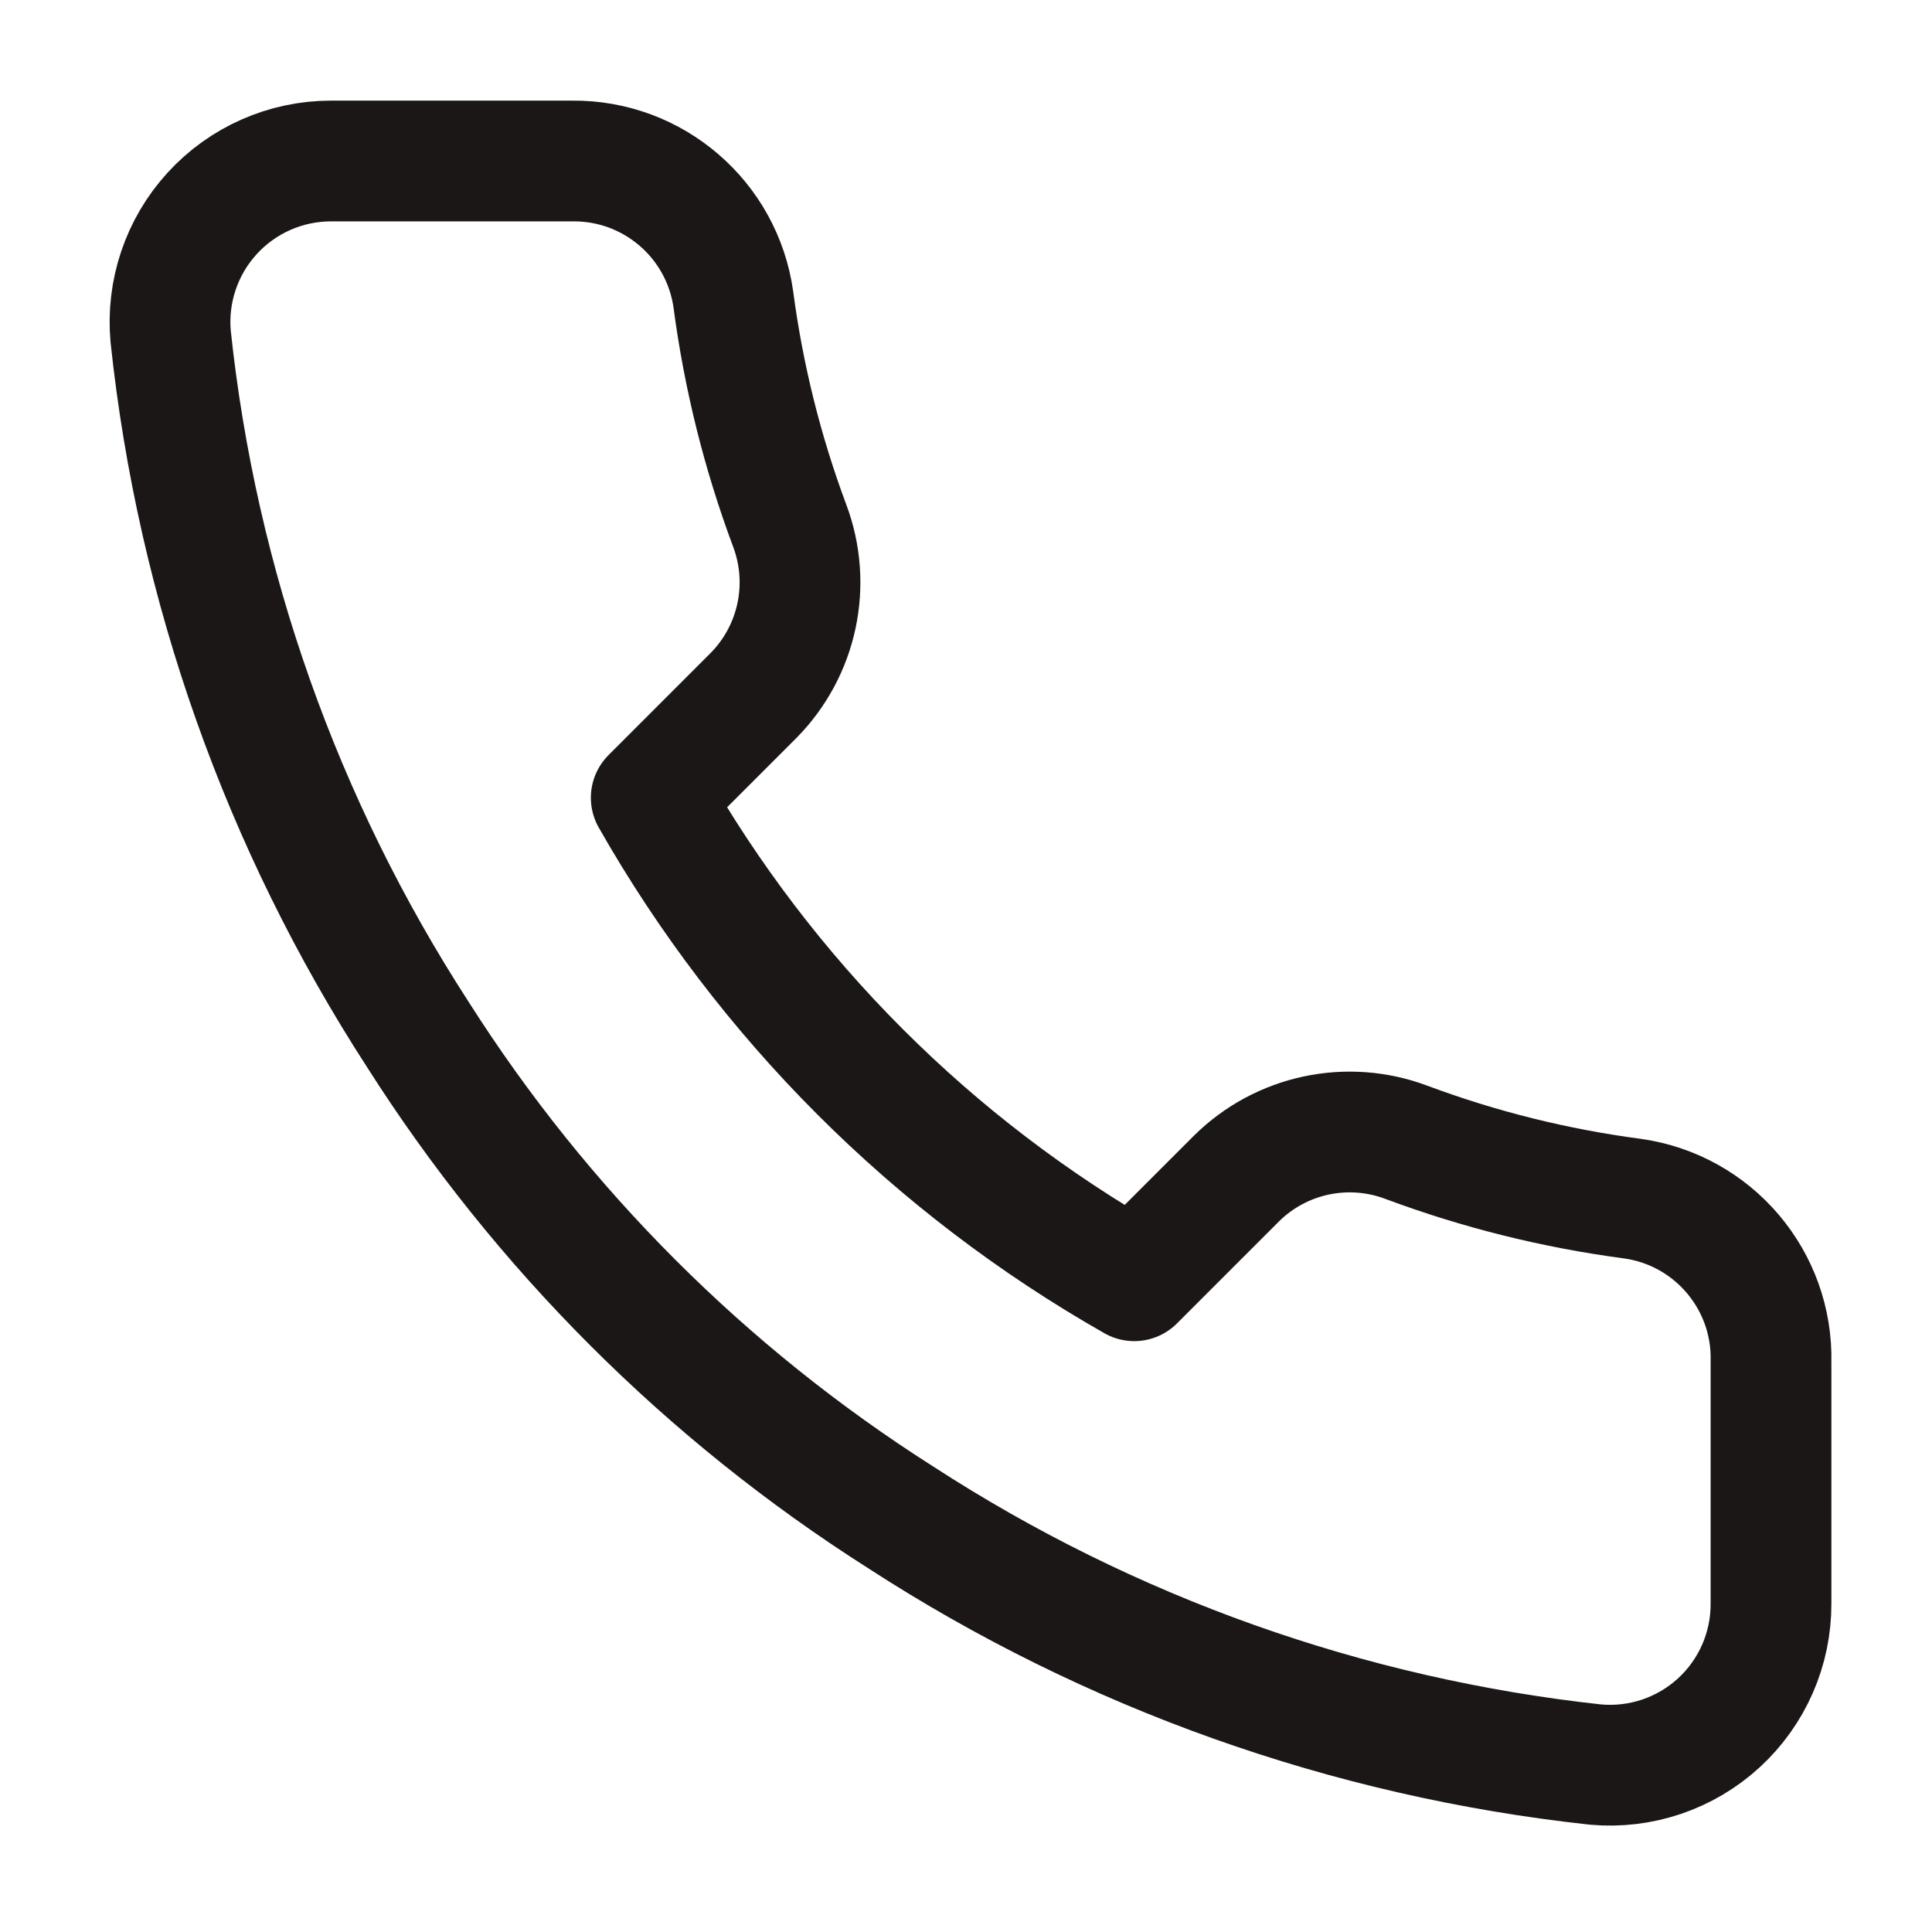
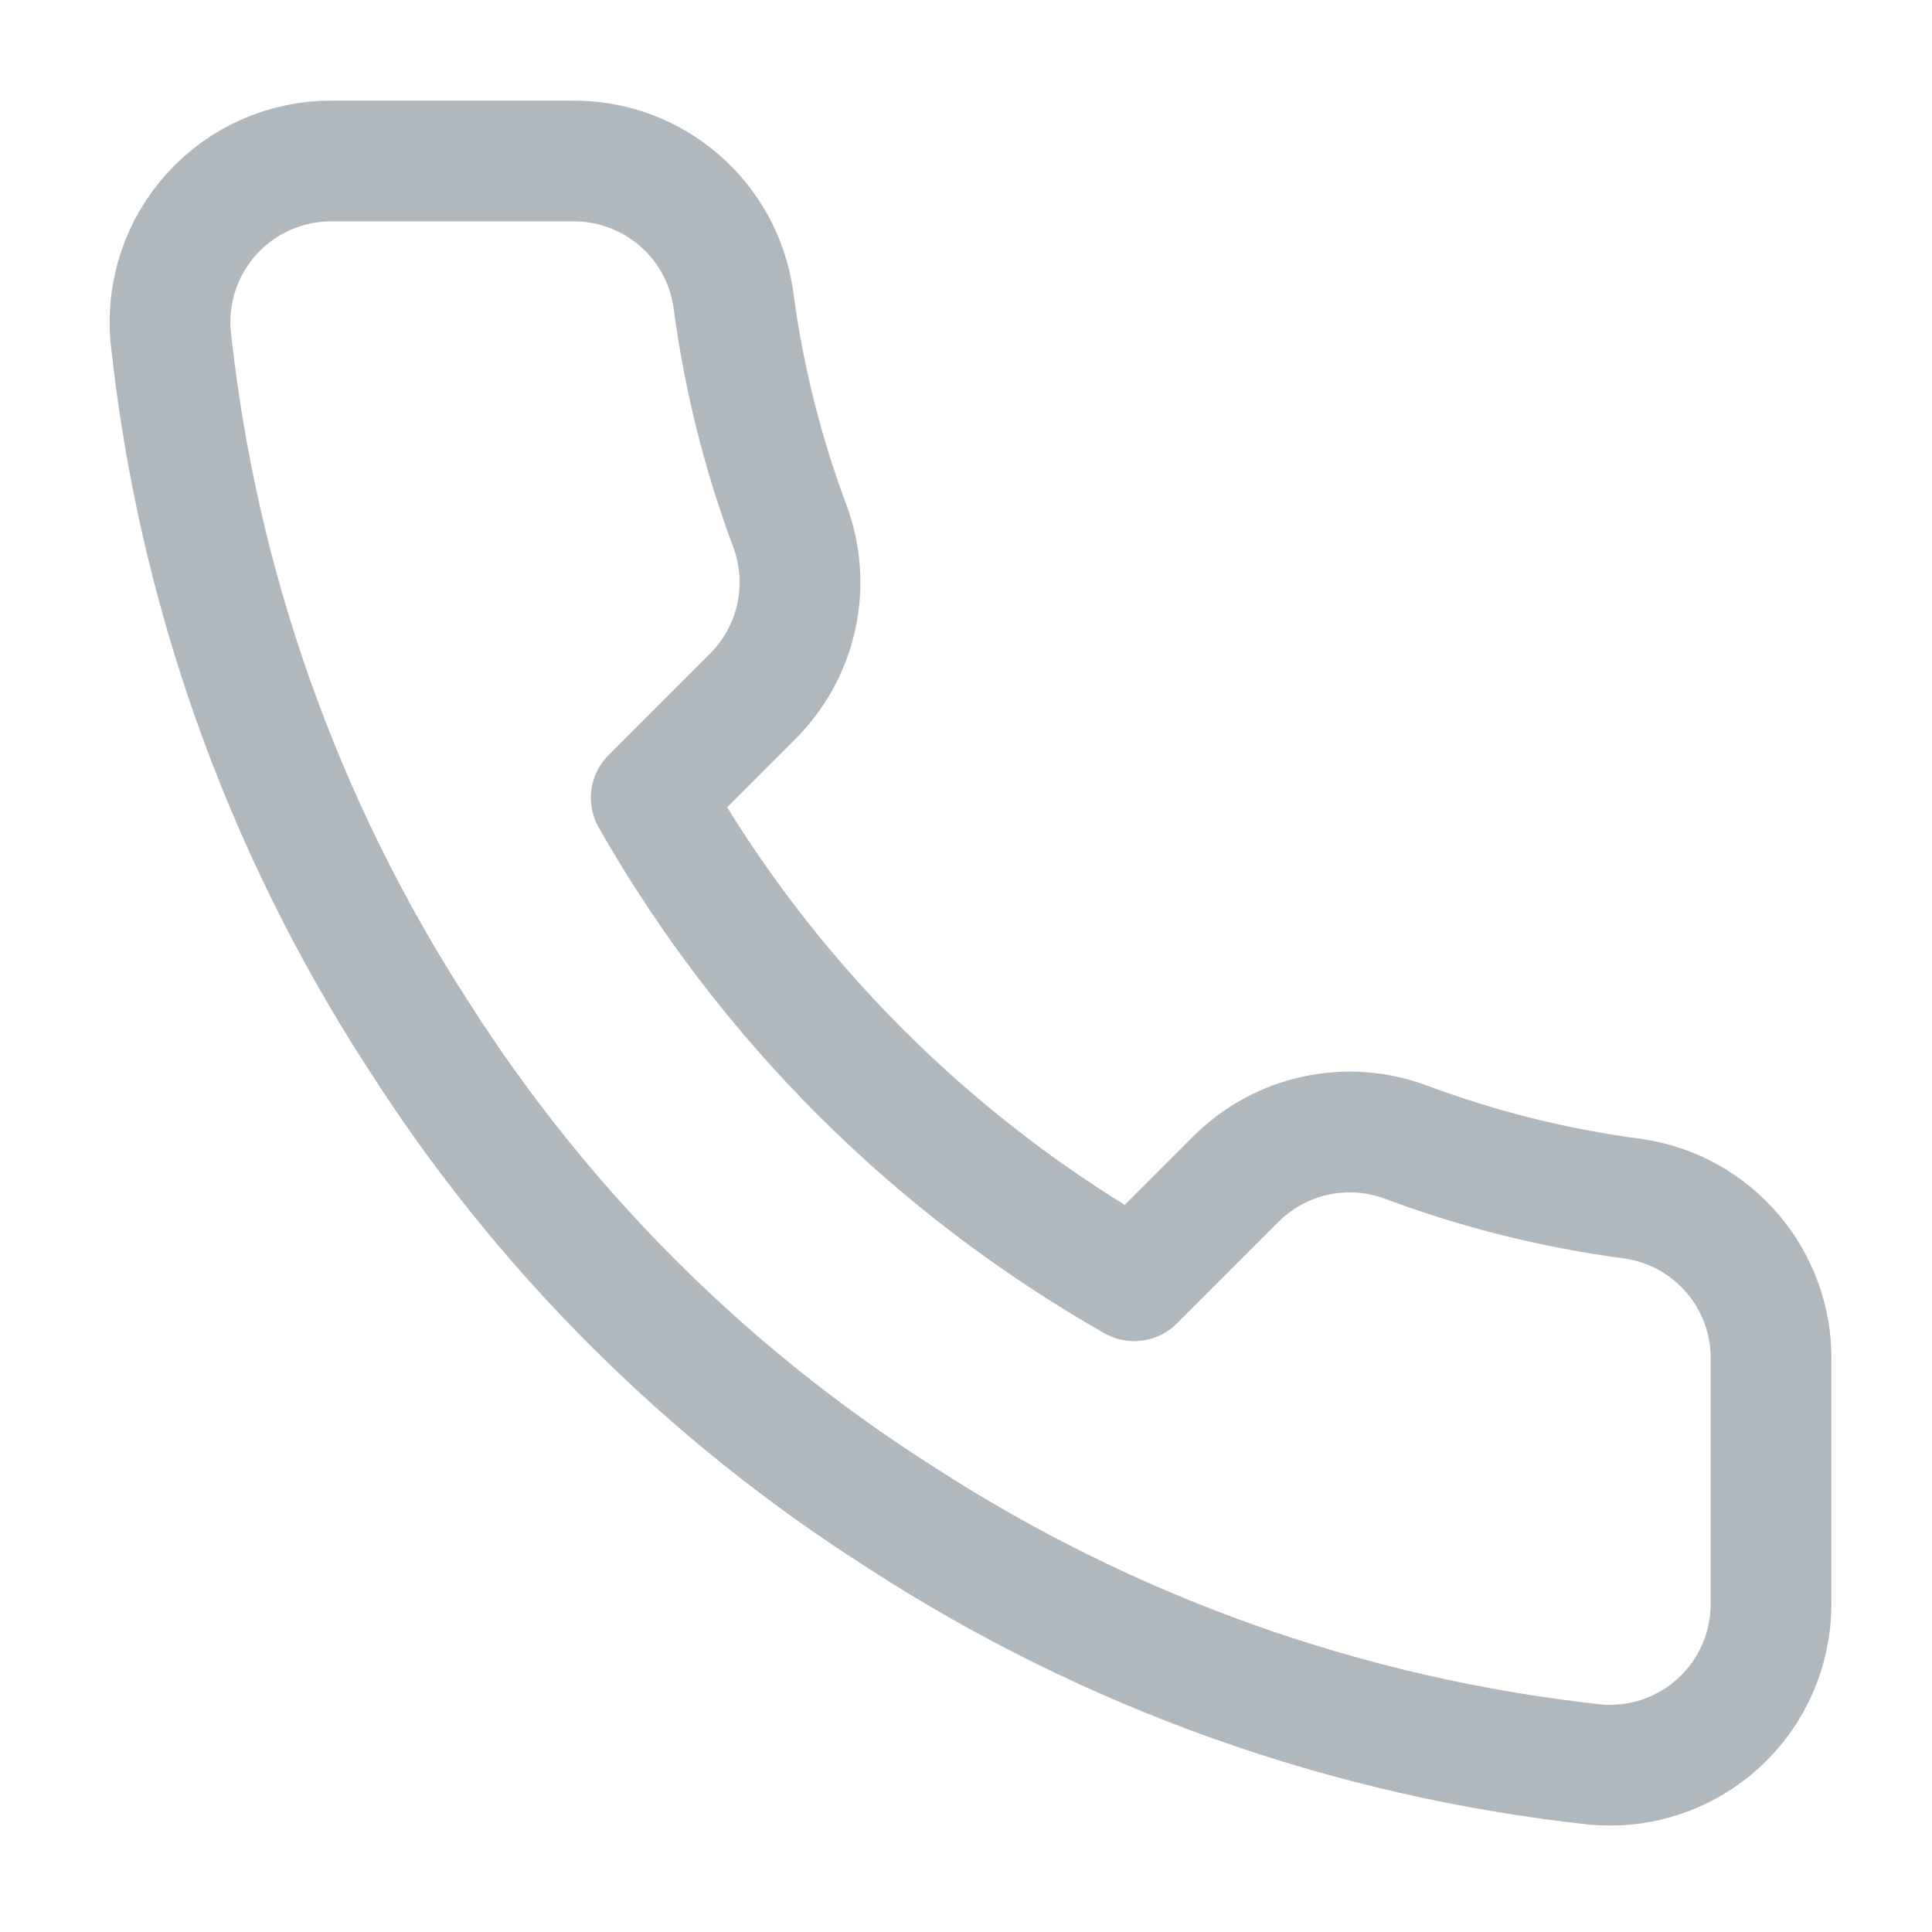
- <svg xmlns="http://www.w3.org/2000/svg" width="25" height="25" viewBox="0 0 24 24" fill="none" stroke="#1b1717" stroke-width="1.5" stroke-linecap="butt" stroke-linejoin="round">
+ <svg xmlns="http://www.w3.org/2000/svg" width="25" height="25" viewBox="0 0 24 24" fill="none" stroke="#b0b7bd" stroke-width="1.5" stroke-linecap="butt" stroke-linejoin="round">
  <path d="M22 16.92v3a2 2 0 0 1-2.18 2 19.79 19.79 0 0 1-8.63-3.07 19.5 19.5 0 0 1-6-6 19.79 19.79 0 0 1-3.07-8.67A2 2 0 0 1 4.11 2h3a2 2 0 0 1 2 1.72 12.84 12.84 0 0 0 .7 2.81 2 2 0 0 1-.45 2.11L8.09 9.91a16 16 0 0 0 6 6l1.27-1.27a2 2 0 0 1 2.11-.45 12.84 12.84 0 0 0 2.81.7A2 2 0 0 1 22 16.92z" />
</svg>
